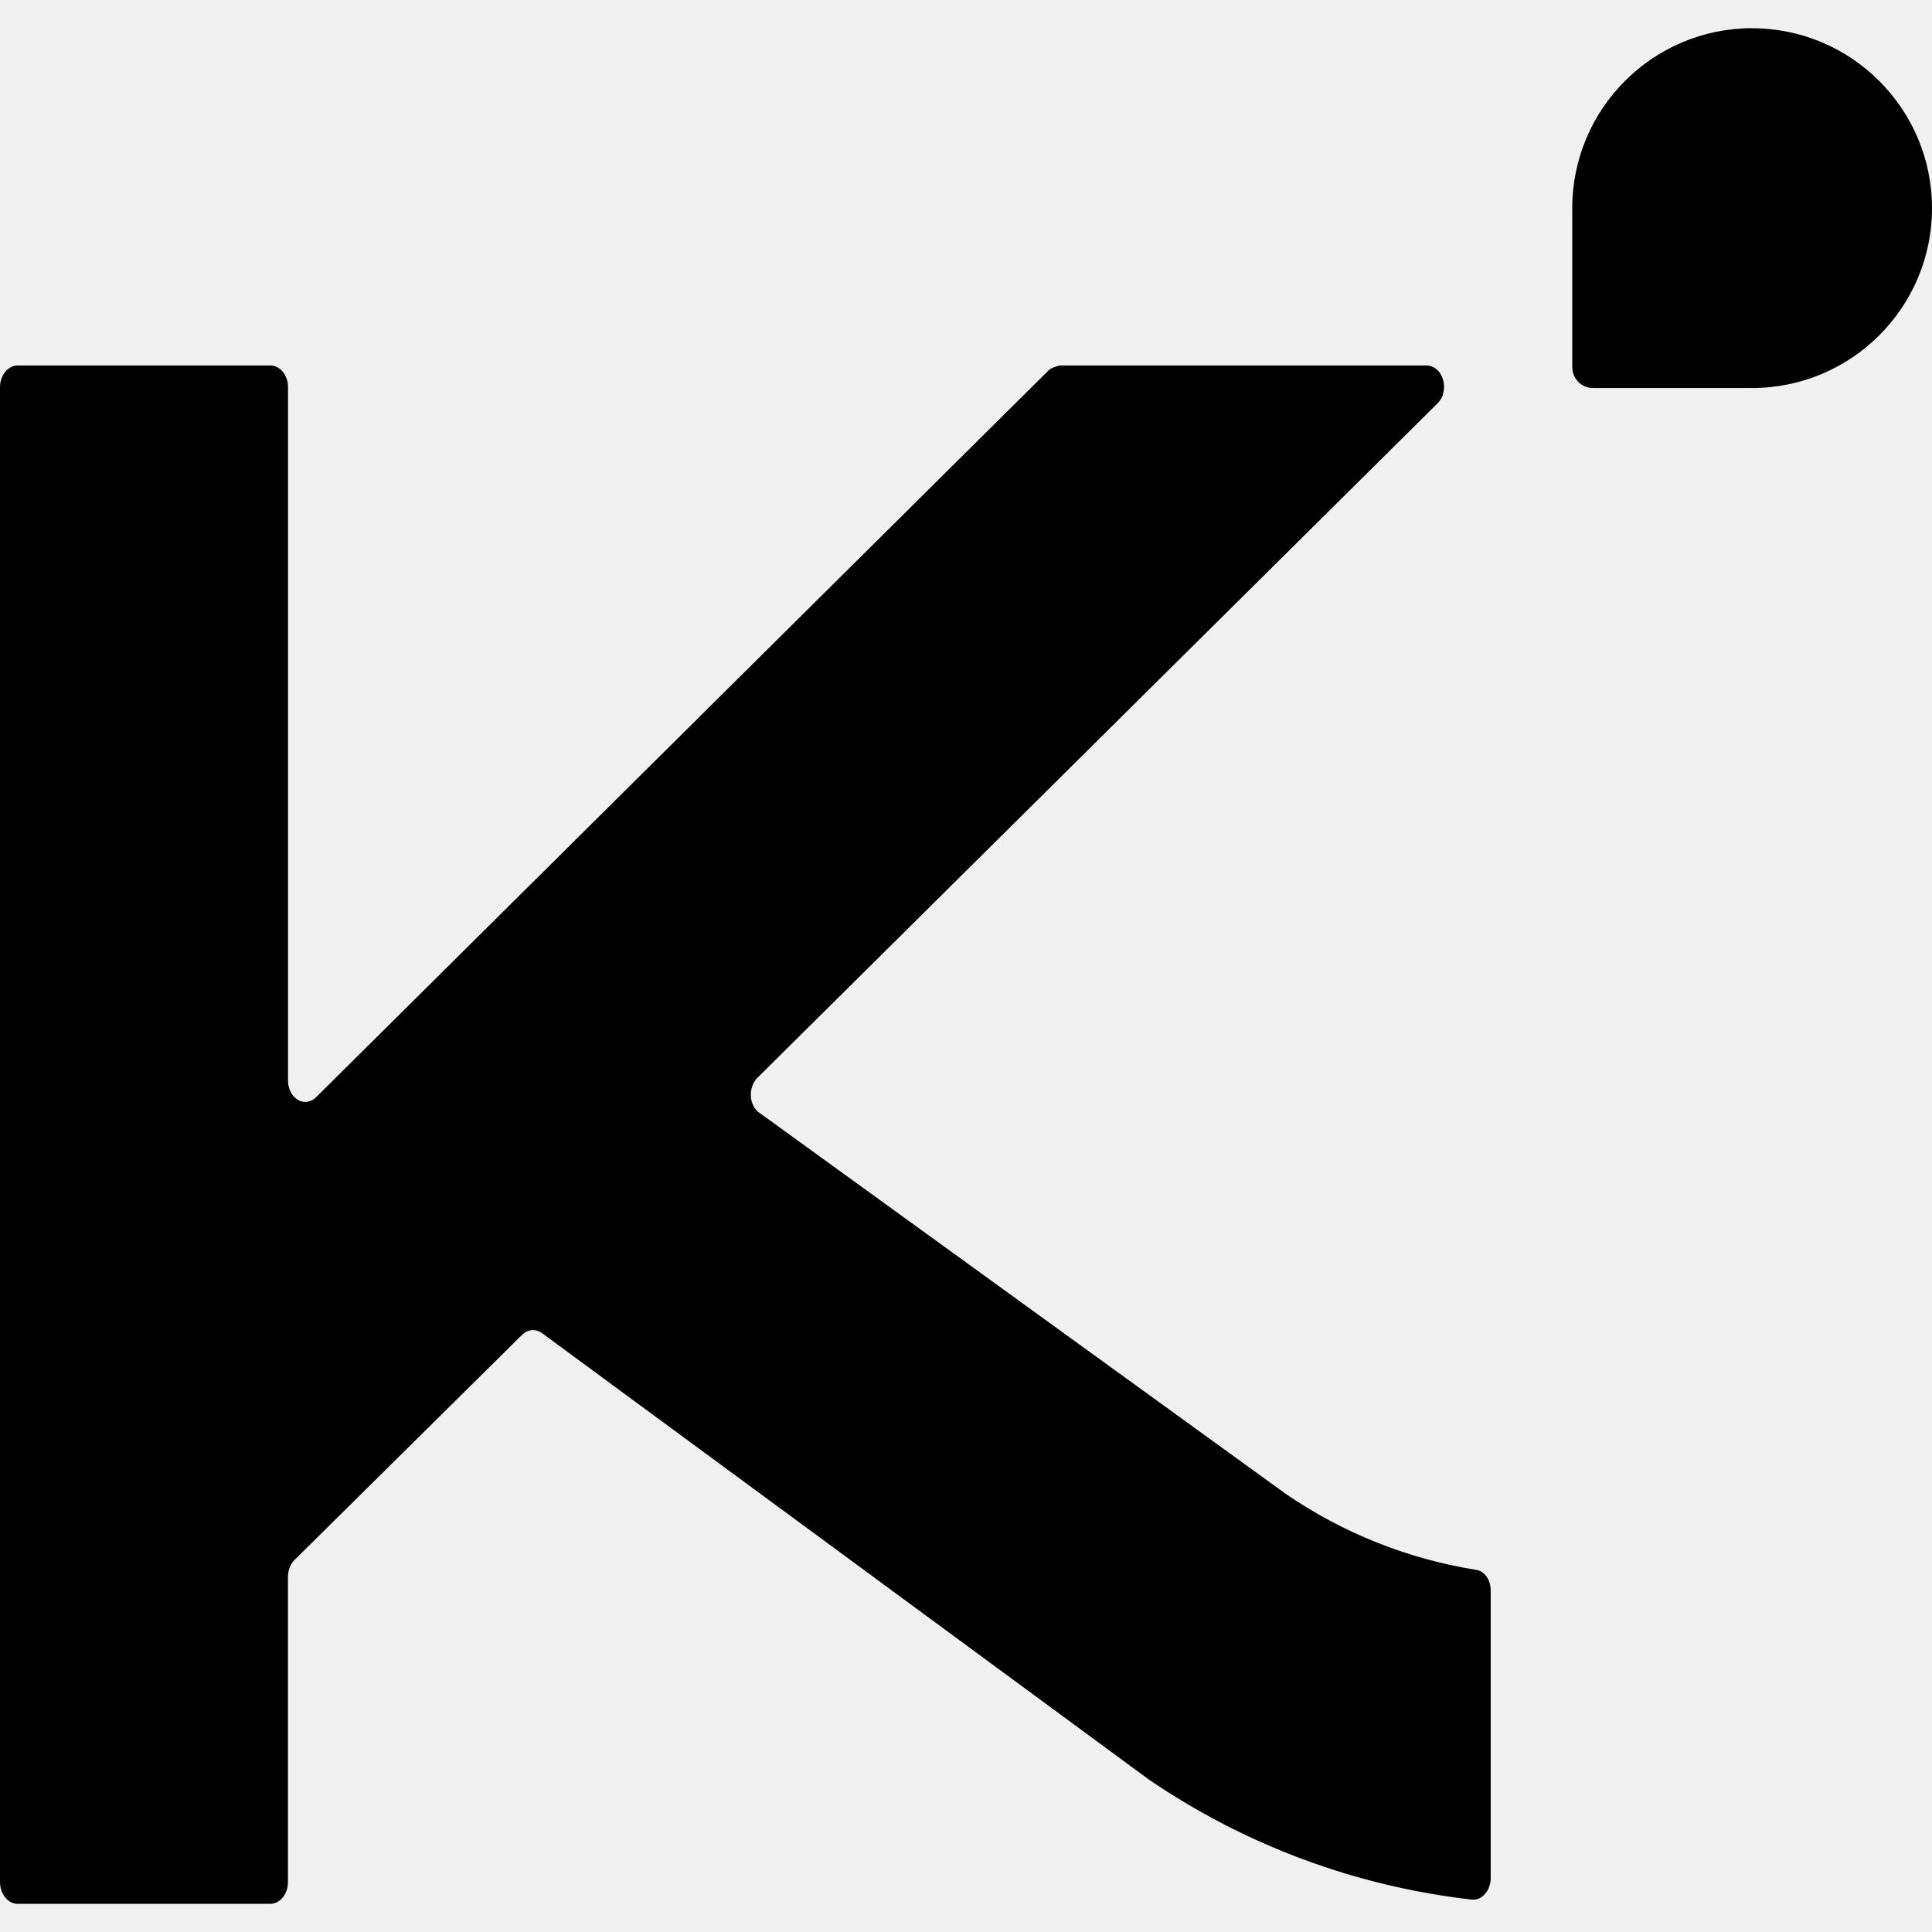
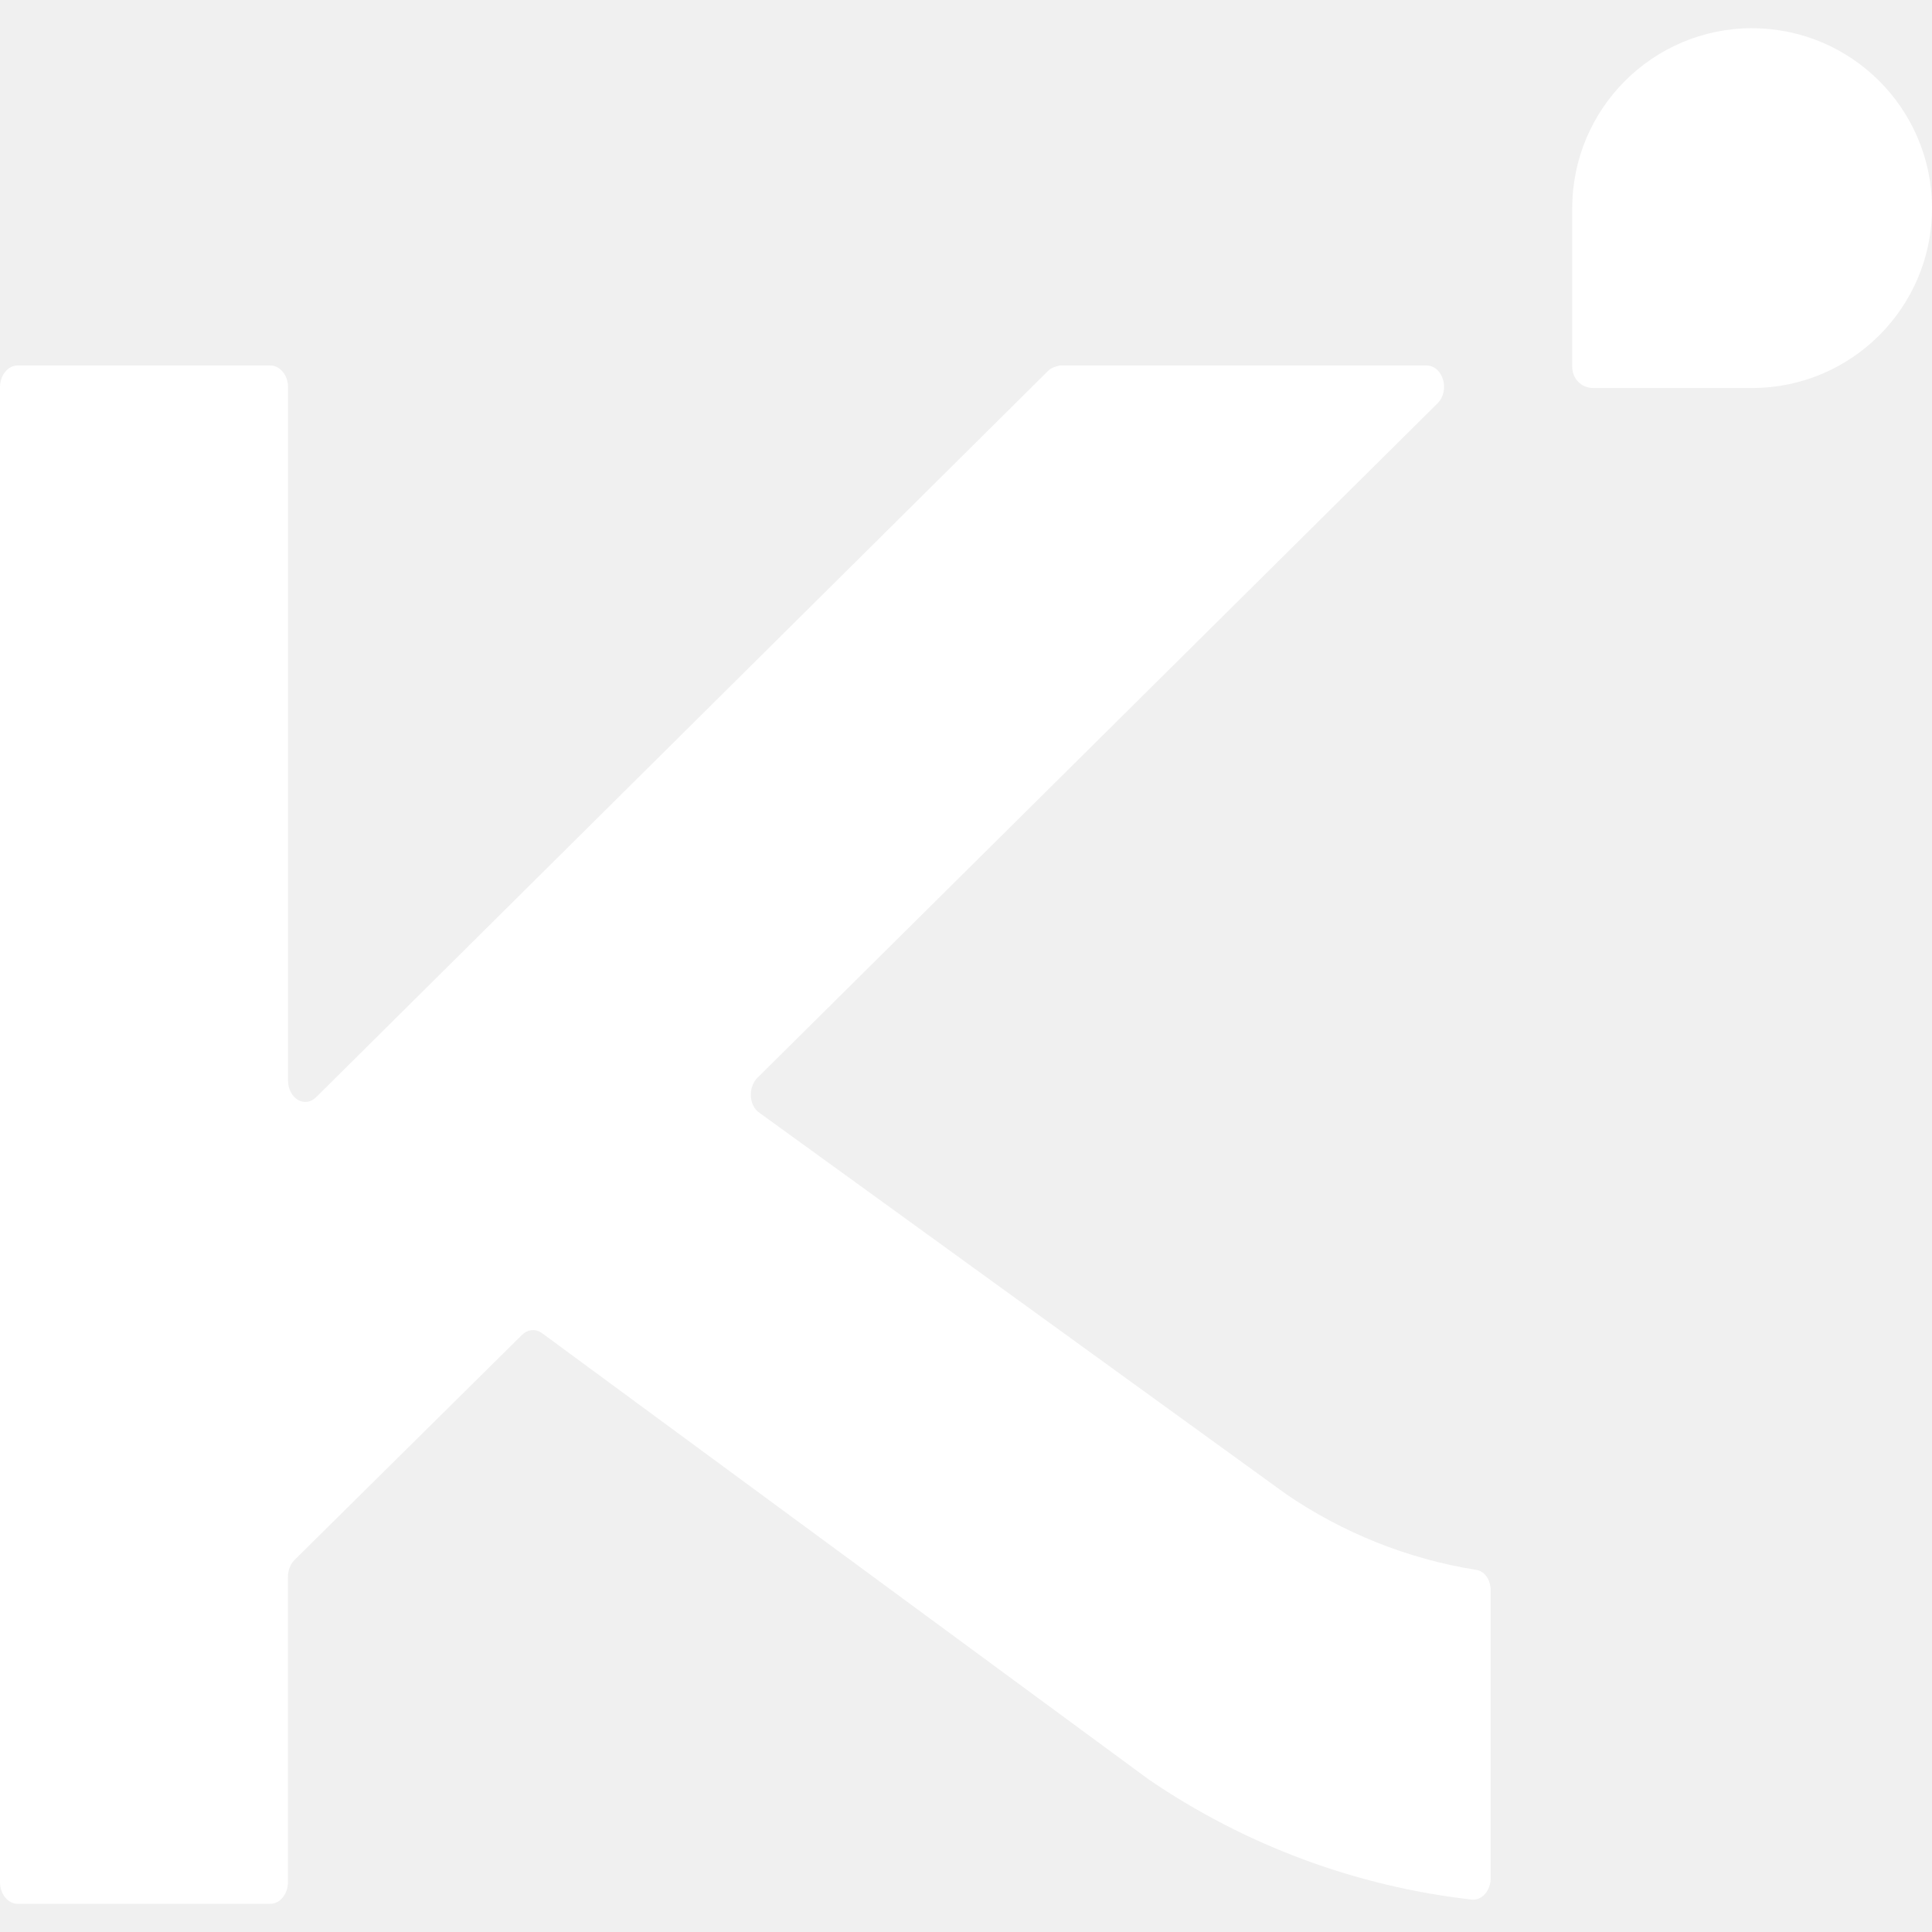
- <svg xmlns="http://www.w3.org/2000/svg" role="img" viewBox="0 0 24 24">
+ <svg xmlns="http://www.w3.org/2000/svg" fill="#fff" role="img" viewBox="0 0 24 24">
  <path d="M21.765.351C22.998.351 24 1.353 24 2.586S22.998 4.82 21.765 4.82h-1.974c-.15 0-.26-.12-.26-.26V2.586A2.237 2.237 0 0 1 21.765.35M9.41 13.388l8.447-8.377c.16-.16.07-.471-.14-.471h-4.55s-.1.02-.14.06l-9.099 9.029c-.14.14-.35.02-.35-.21V4.81c0-.15-.1-.27-.221-.27H.22c-.12 0-.22.12-.22.27v18.57c0 .15.1.27.22.27h3.137c.12 0 .22-.12.22-.27v-3.79c0-.08.03-.16.08-.21l2.826-2.796c.07-.07.16-.08.241-.03l7.546 5.551a8.9 8.9 0 0 0 4.018 1.493c.12.01.23-.11.23-.27V19.76c0-.14-.08-.25-.19-.26a5.8 5.8 0 0 1-2.355-.942l-6.533-4.73c-.14-.09-.15-.32-.03-.441" />
</svg>
